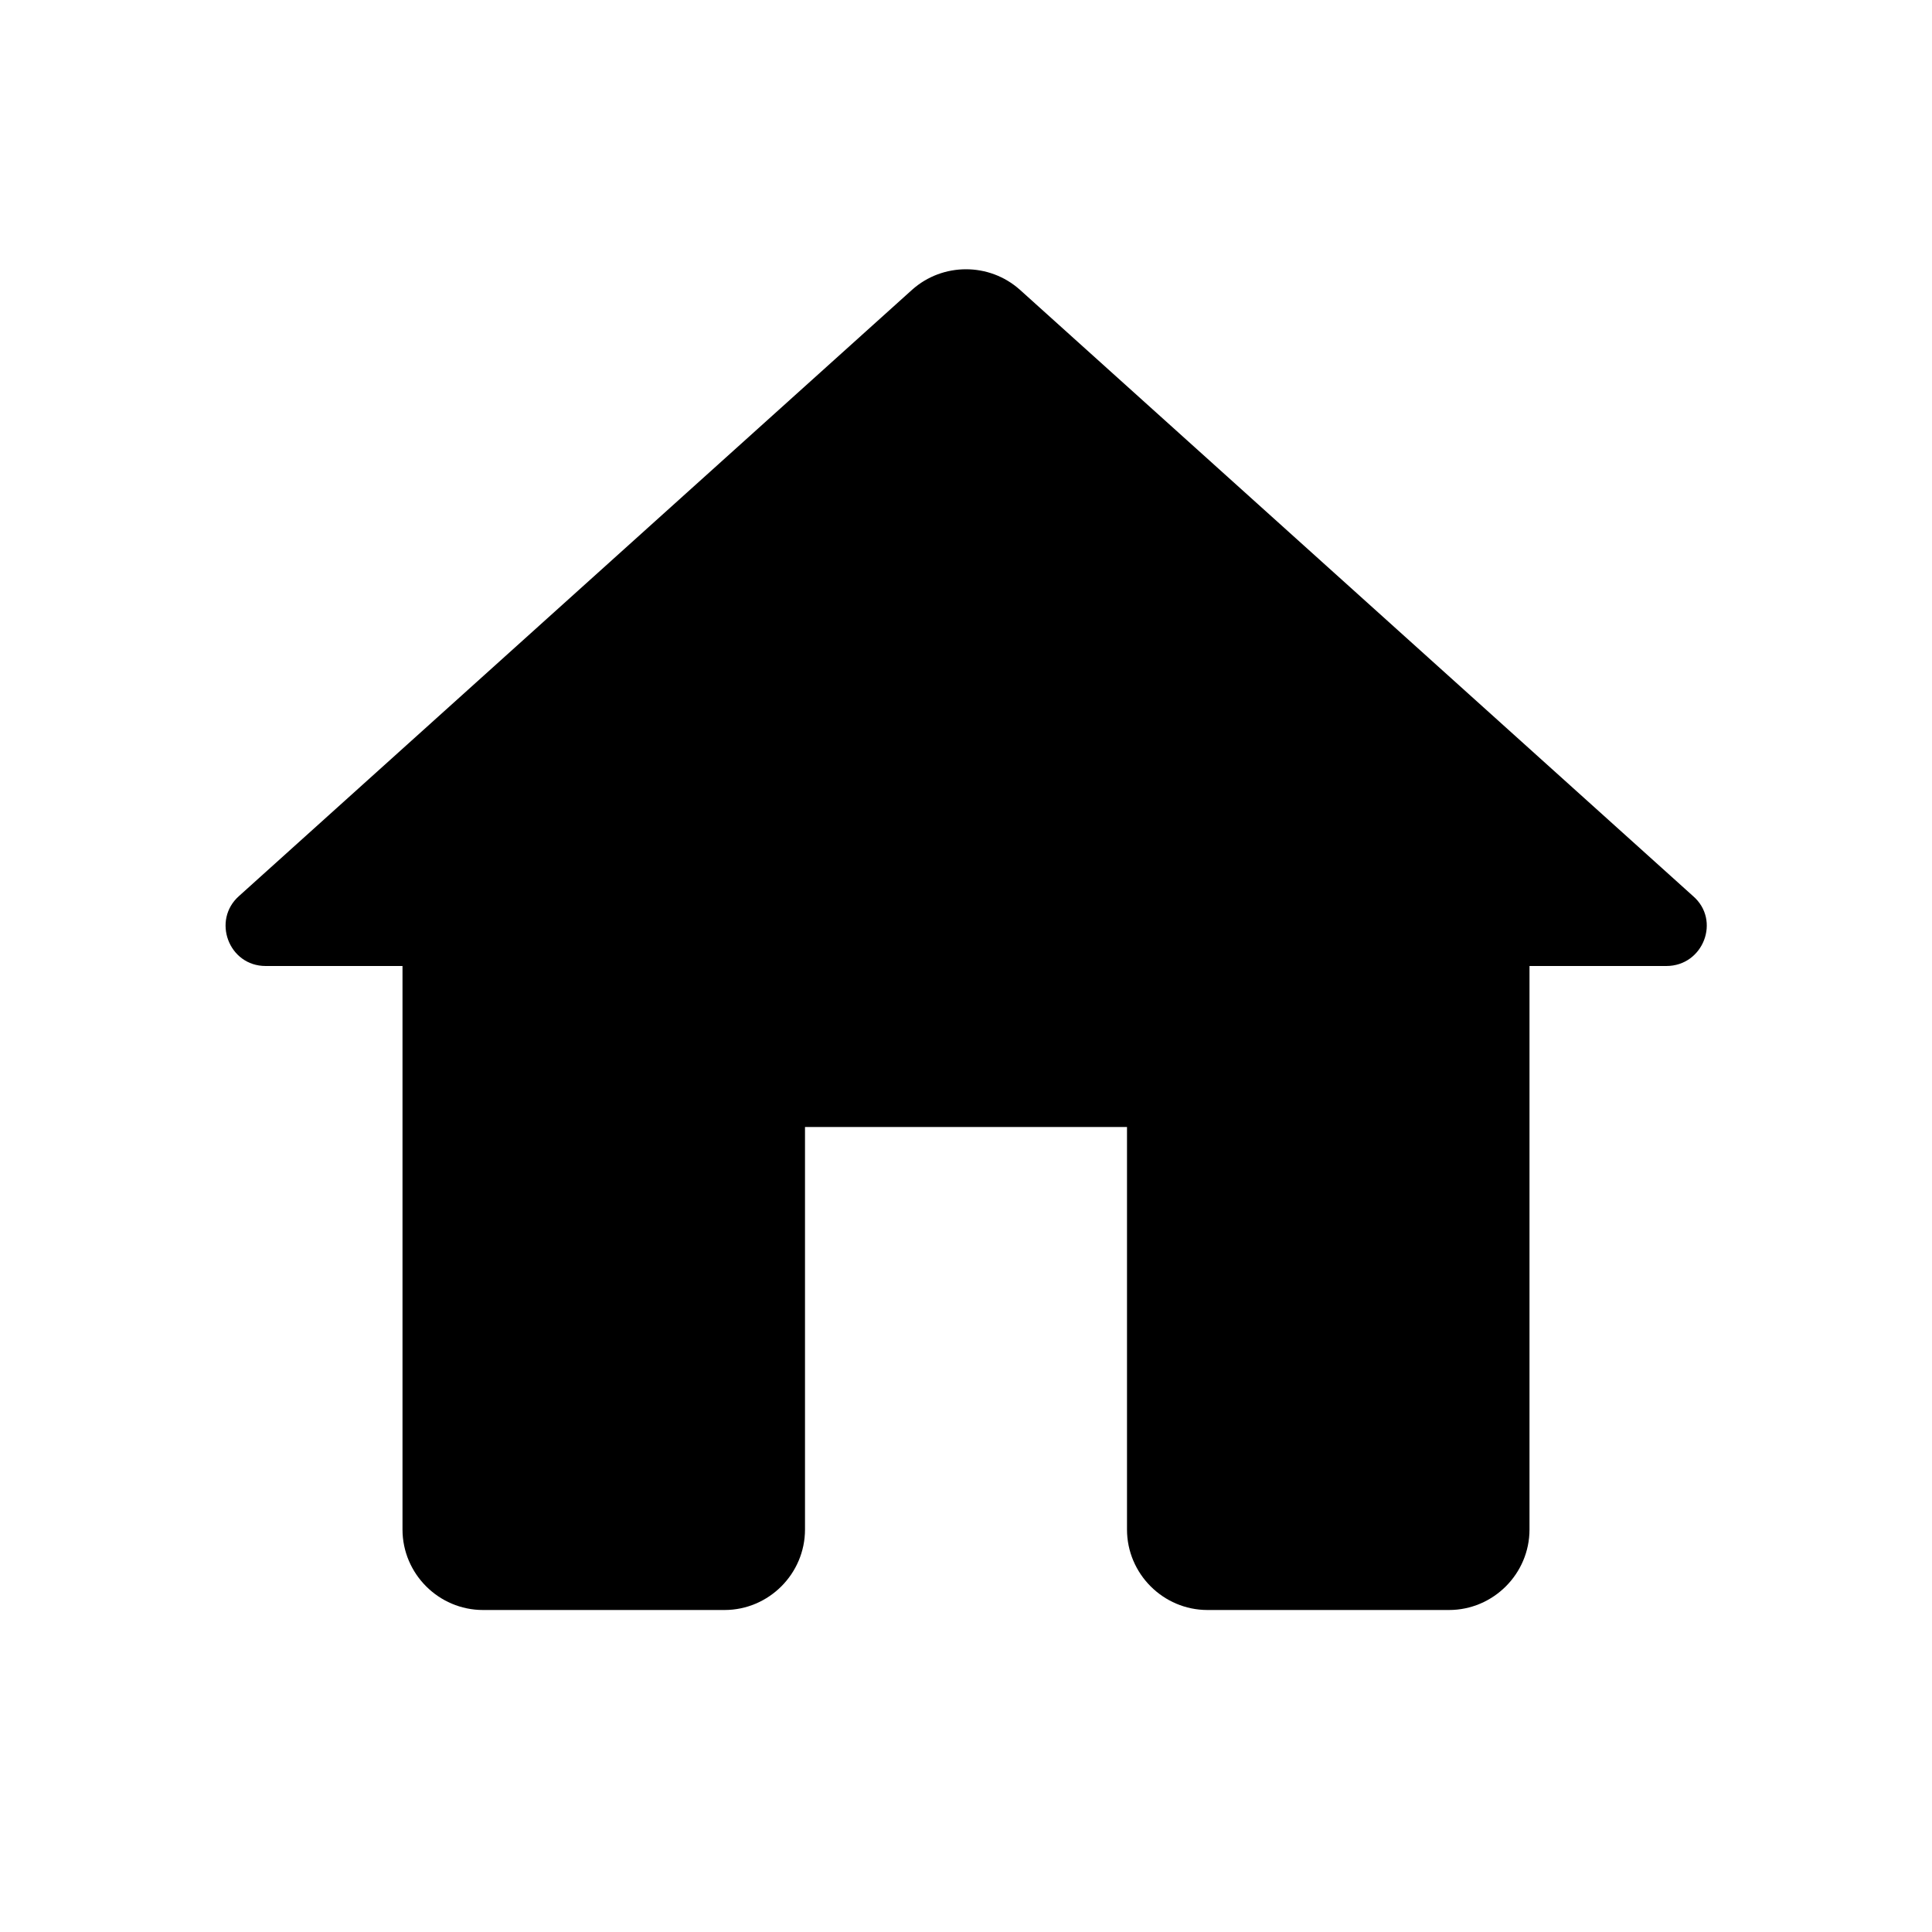
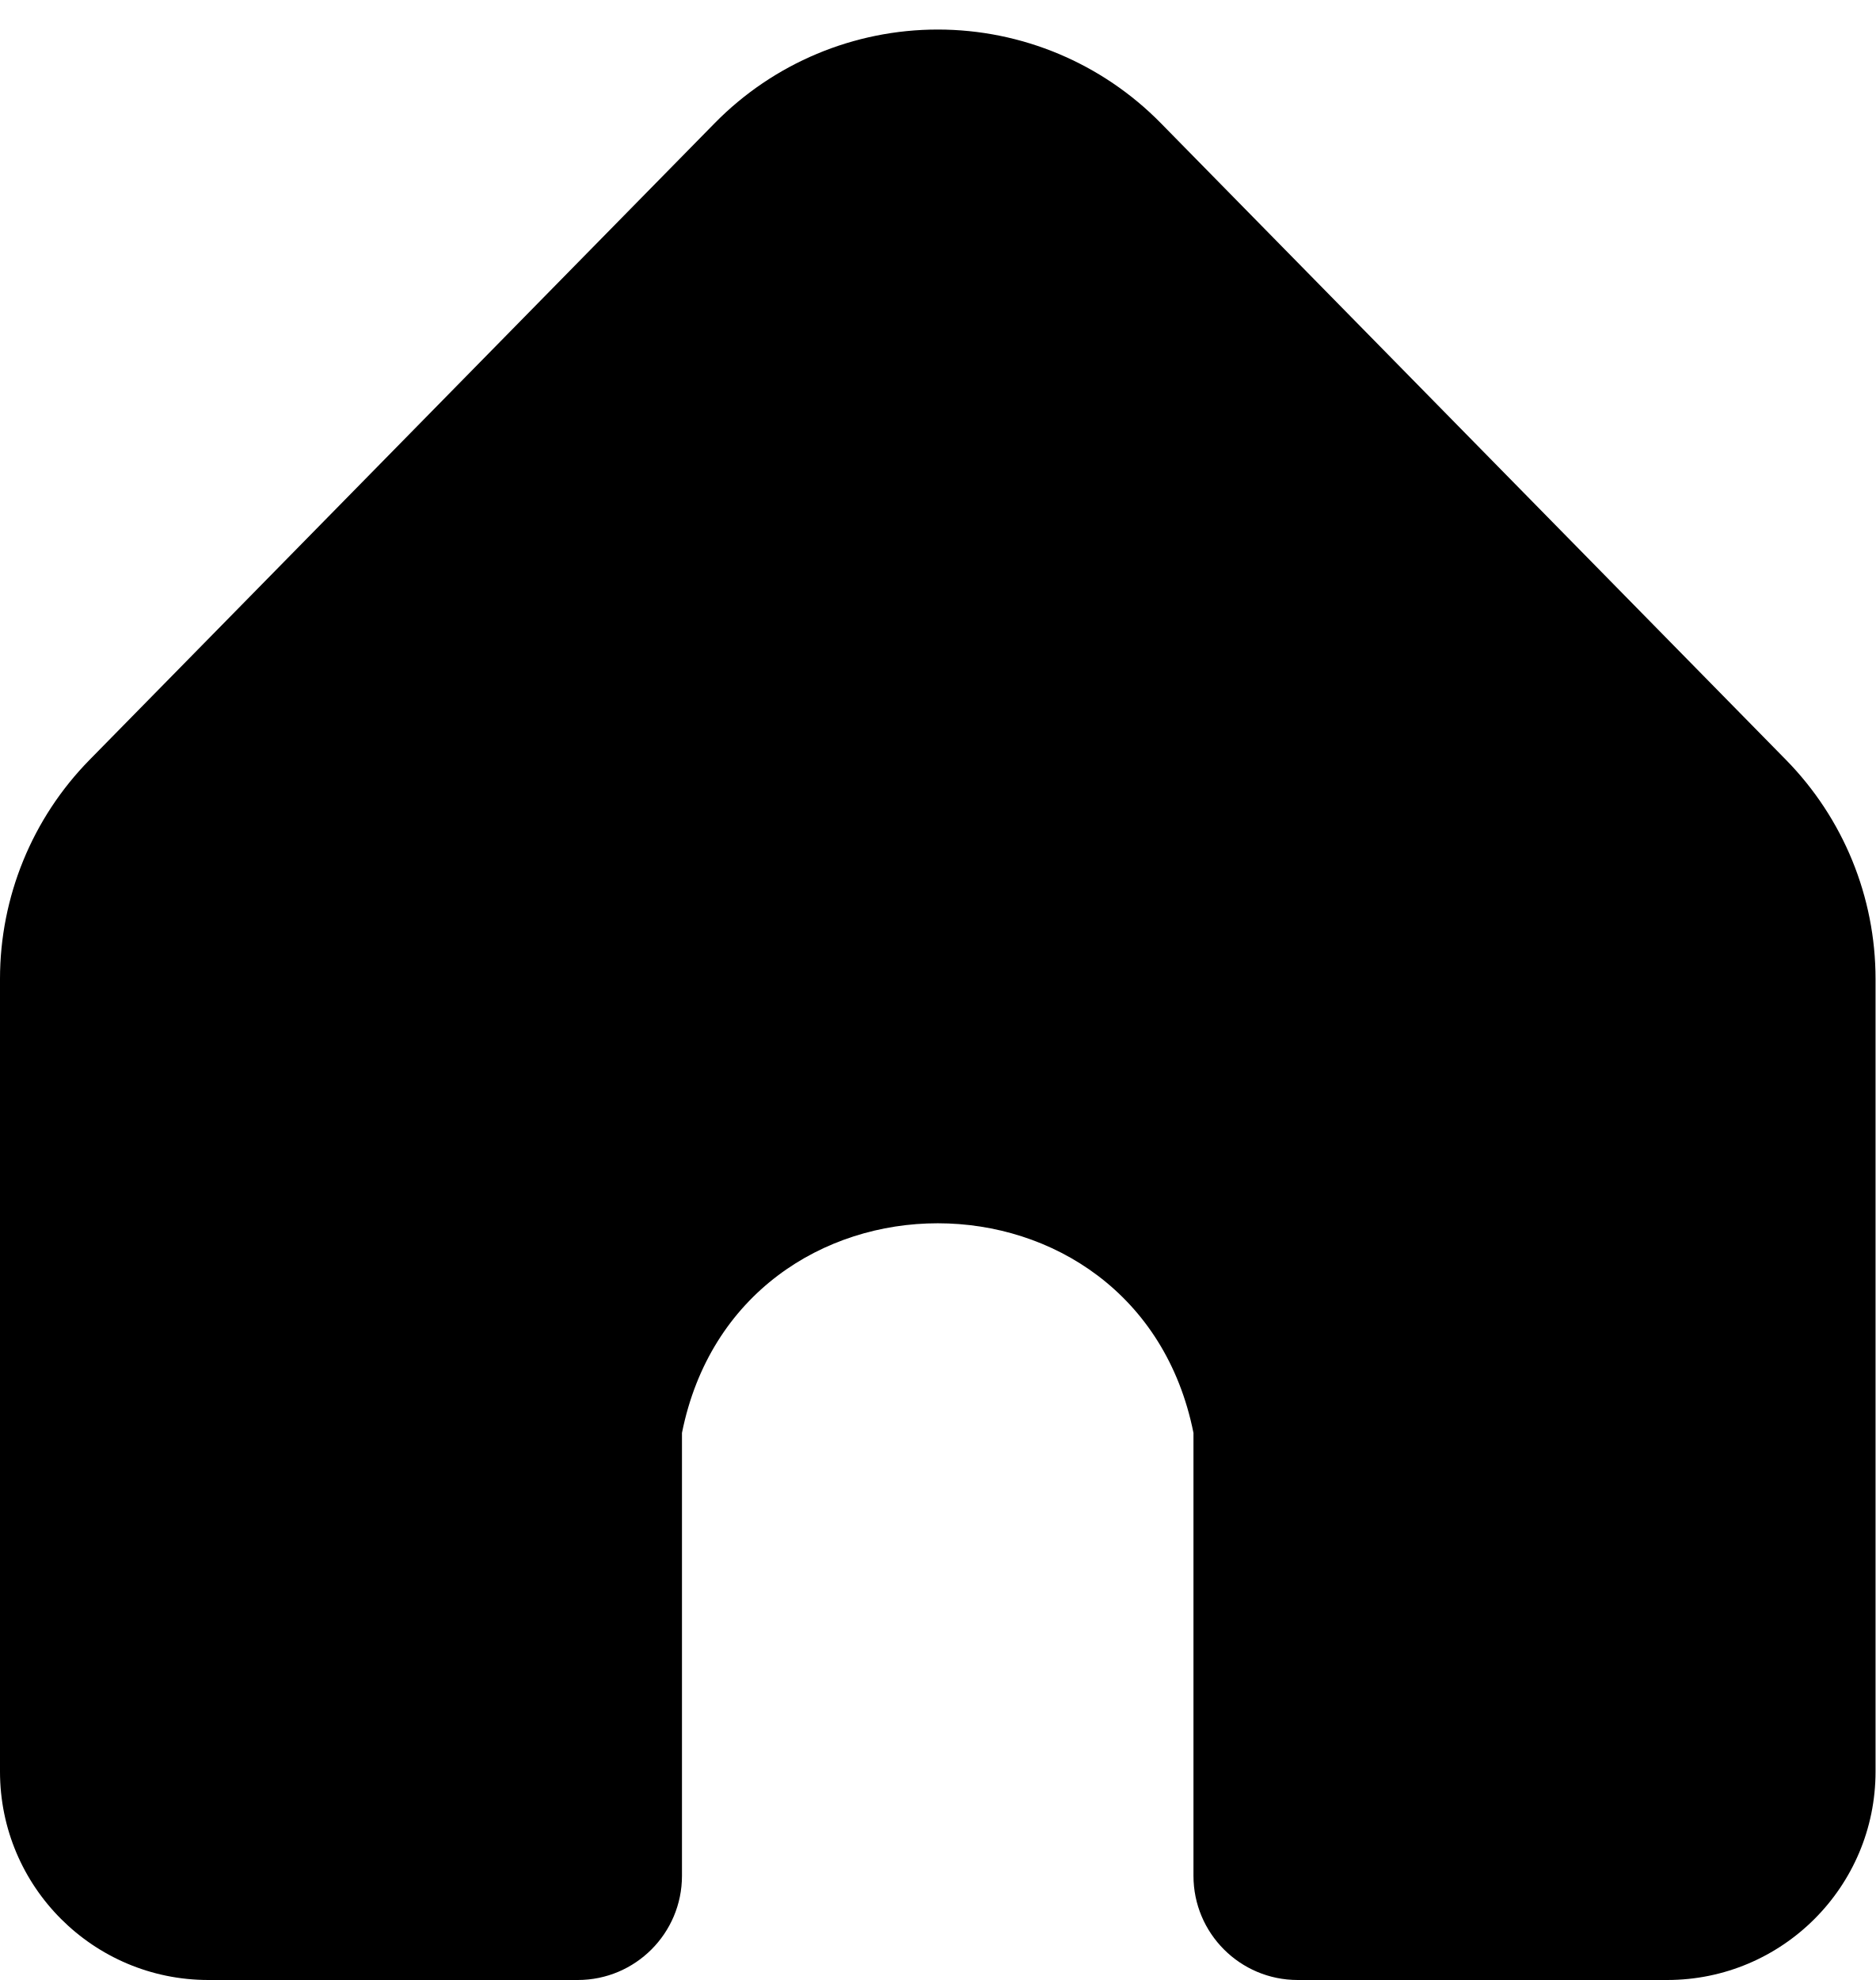
- <svg xmlns="http://www.w3.org/2000/svg" fill="none" preserveAspectRatio="xMidYMid slice" viewBox="0 0 24 24">
-   <path d="M10 19v-5h4v5c0 .55.45 1 1 1h3c.55 0 1-.45 1-1v-7h1.7c.46 0 .68-.57.33-.87L12.67 3.6c-.38-.34-.96-.34-1.34 0l-8.36 7.53c-.34.3-.13.87.33.87H5v7c0 .55.45 1 1 1h3c.55 0 1-.45 1-1z" fill="#000" />
+ <svg xmlns="http://www.w3.org/2000/svg" fill="none" viewBox="0 0 18 19" preserveAspectRatio="xMidYMid slice">
+   <path d="M0 9.393a3 3 0 01.86-2.102l6-6.11a3 3 0 014.28 0l6 6.11A3 3 0 0118 9.393V17a2 2 0 01-2 2h-3.546a1 1 0 01-1-1v-4.25c-.537-2.682-4.371-2.682-4.909 0V18a1 1 0 01-1 1H2a2 2 0 01-2-2V9.393z" fill="currentColor" />
</svg>
